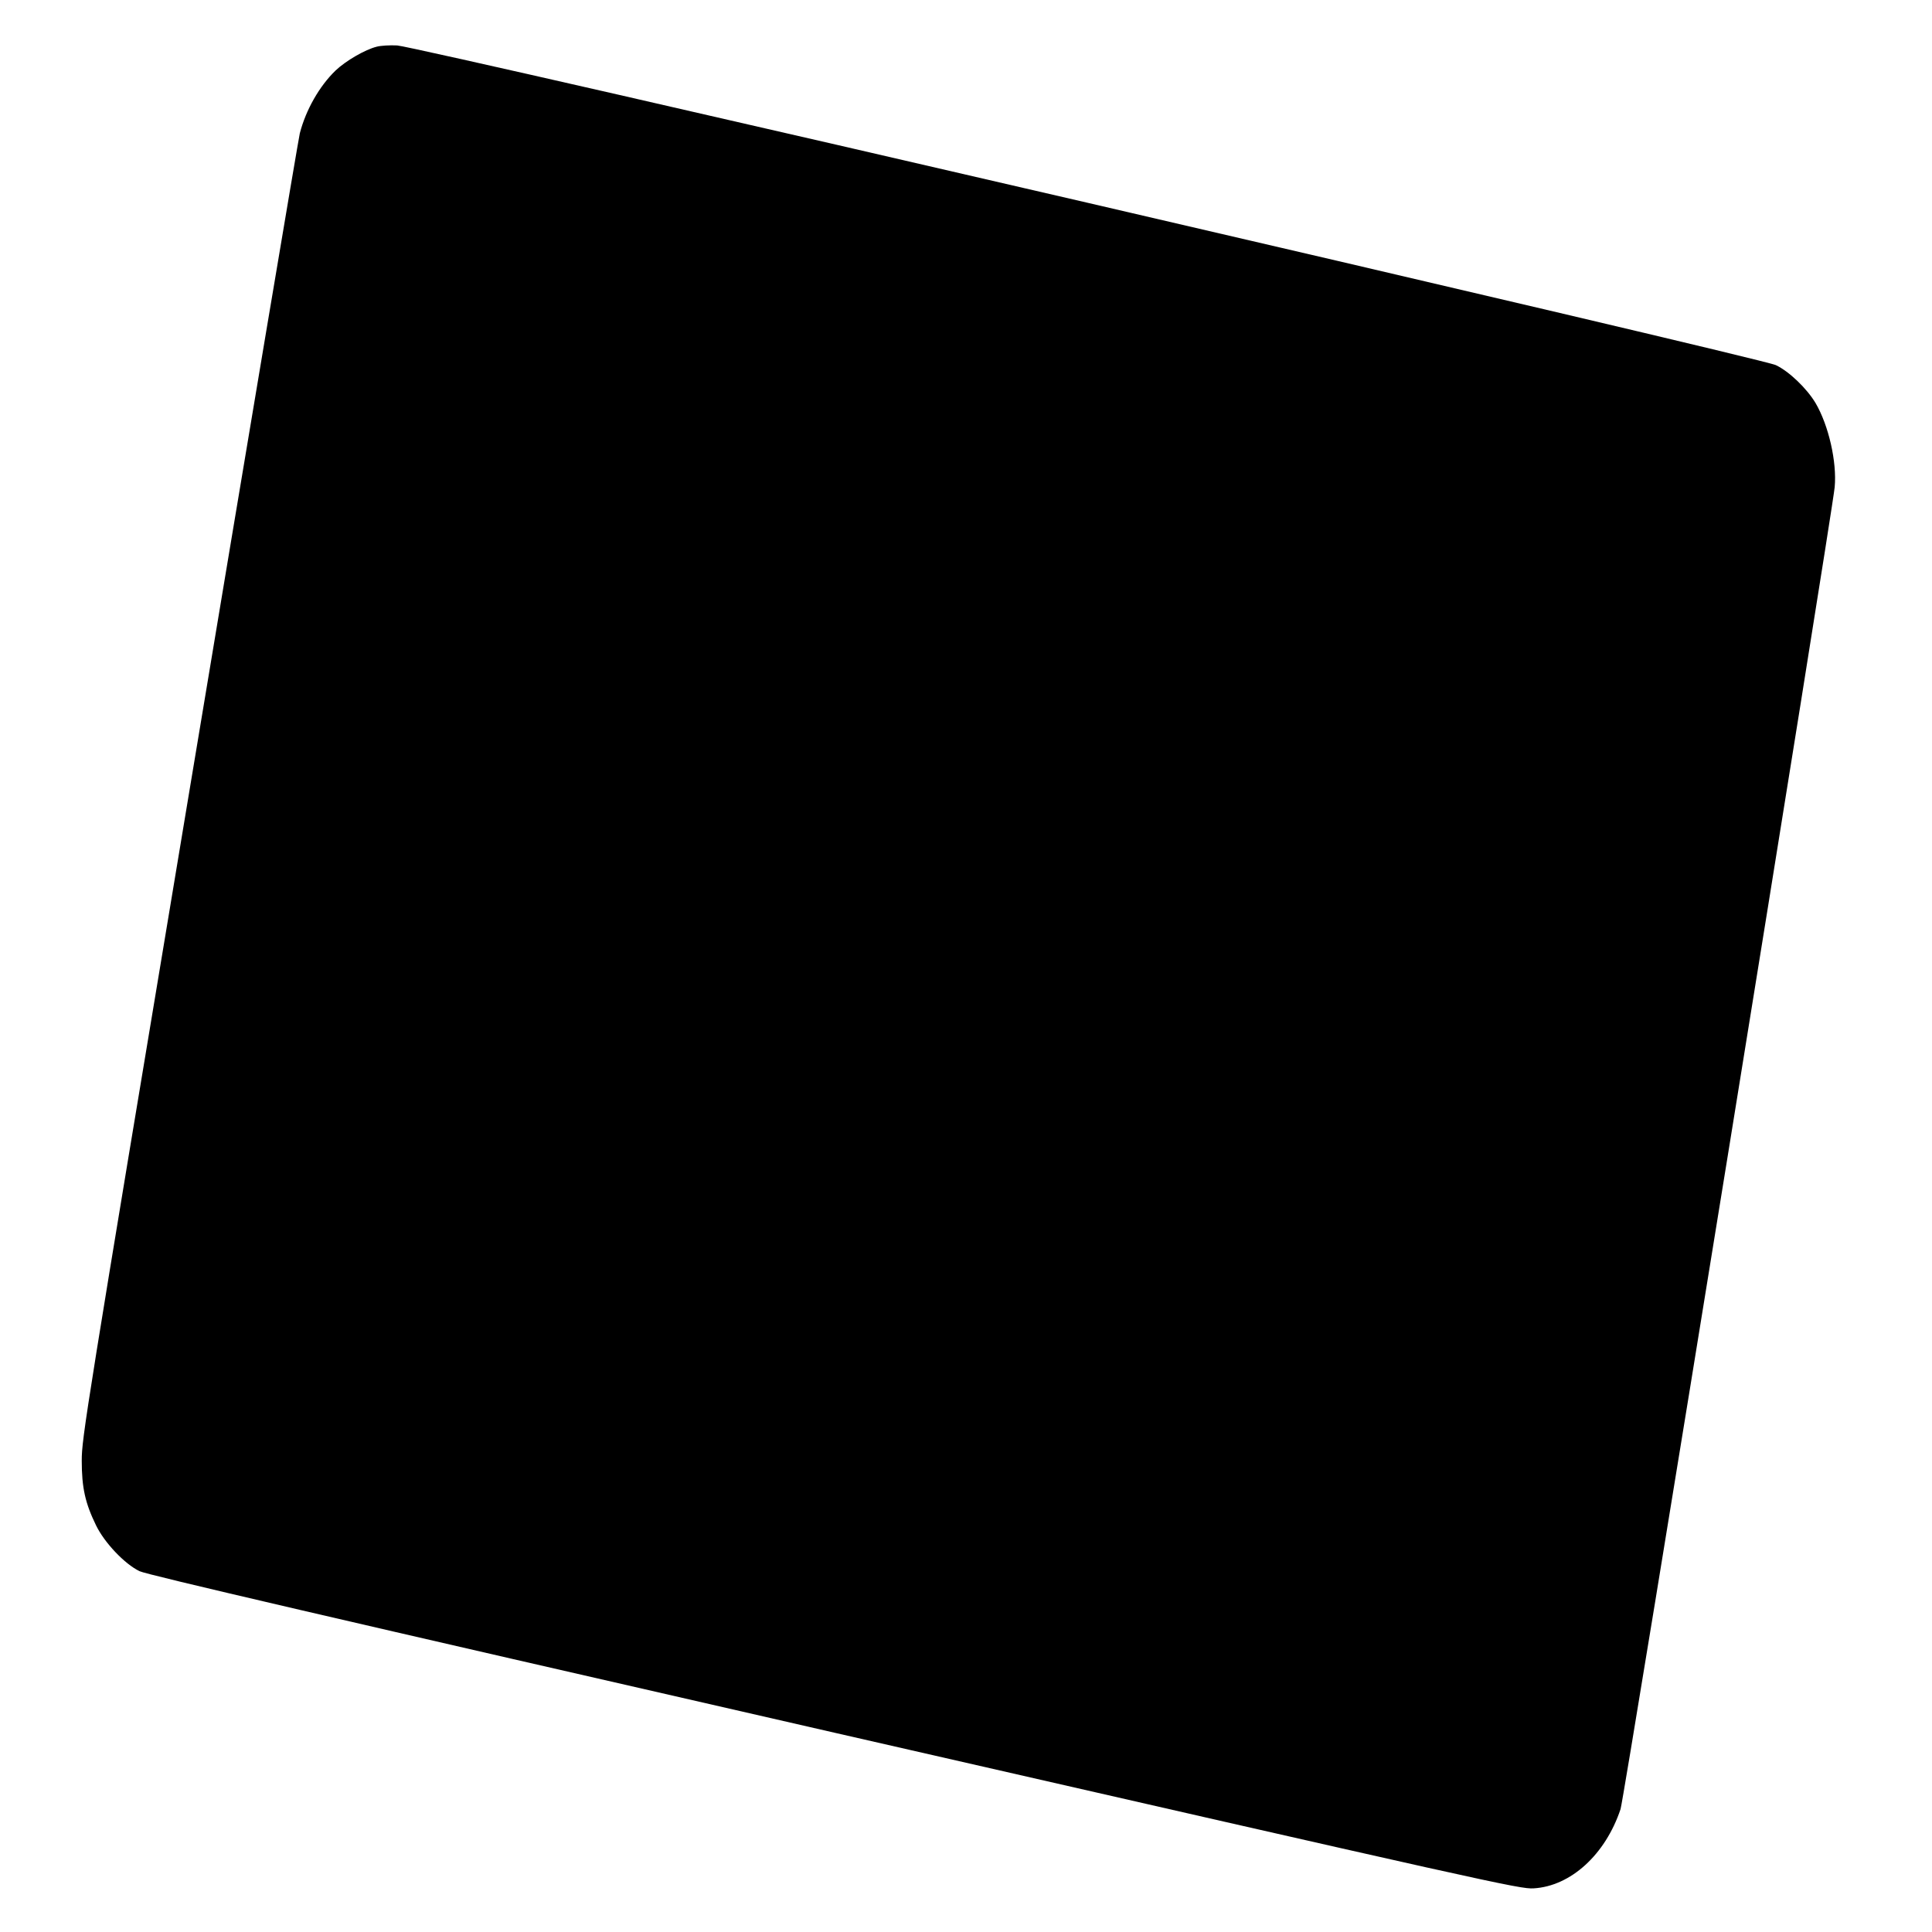
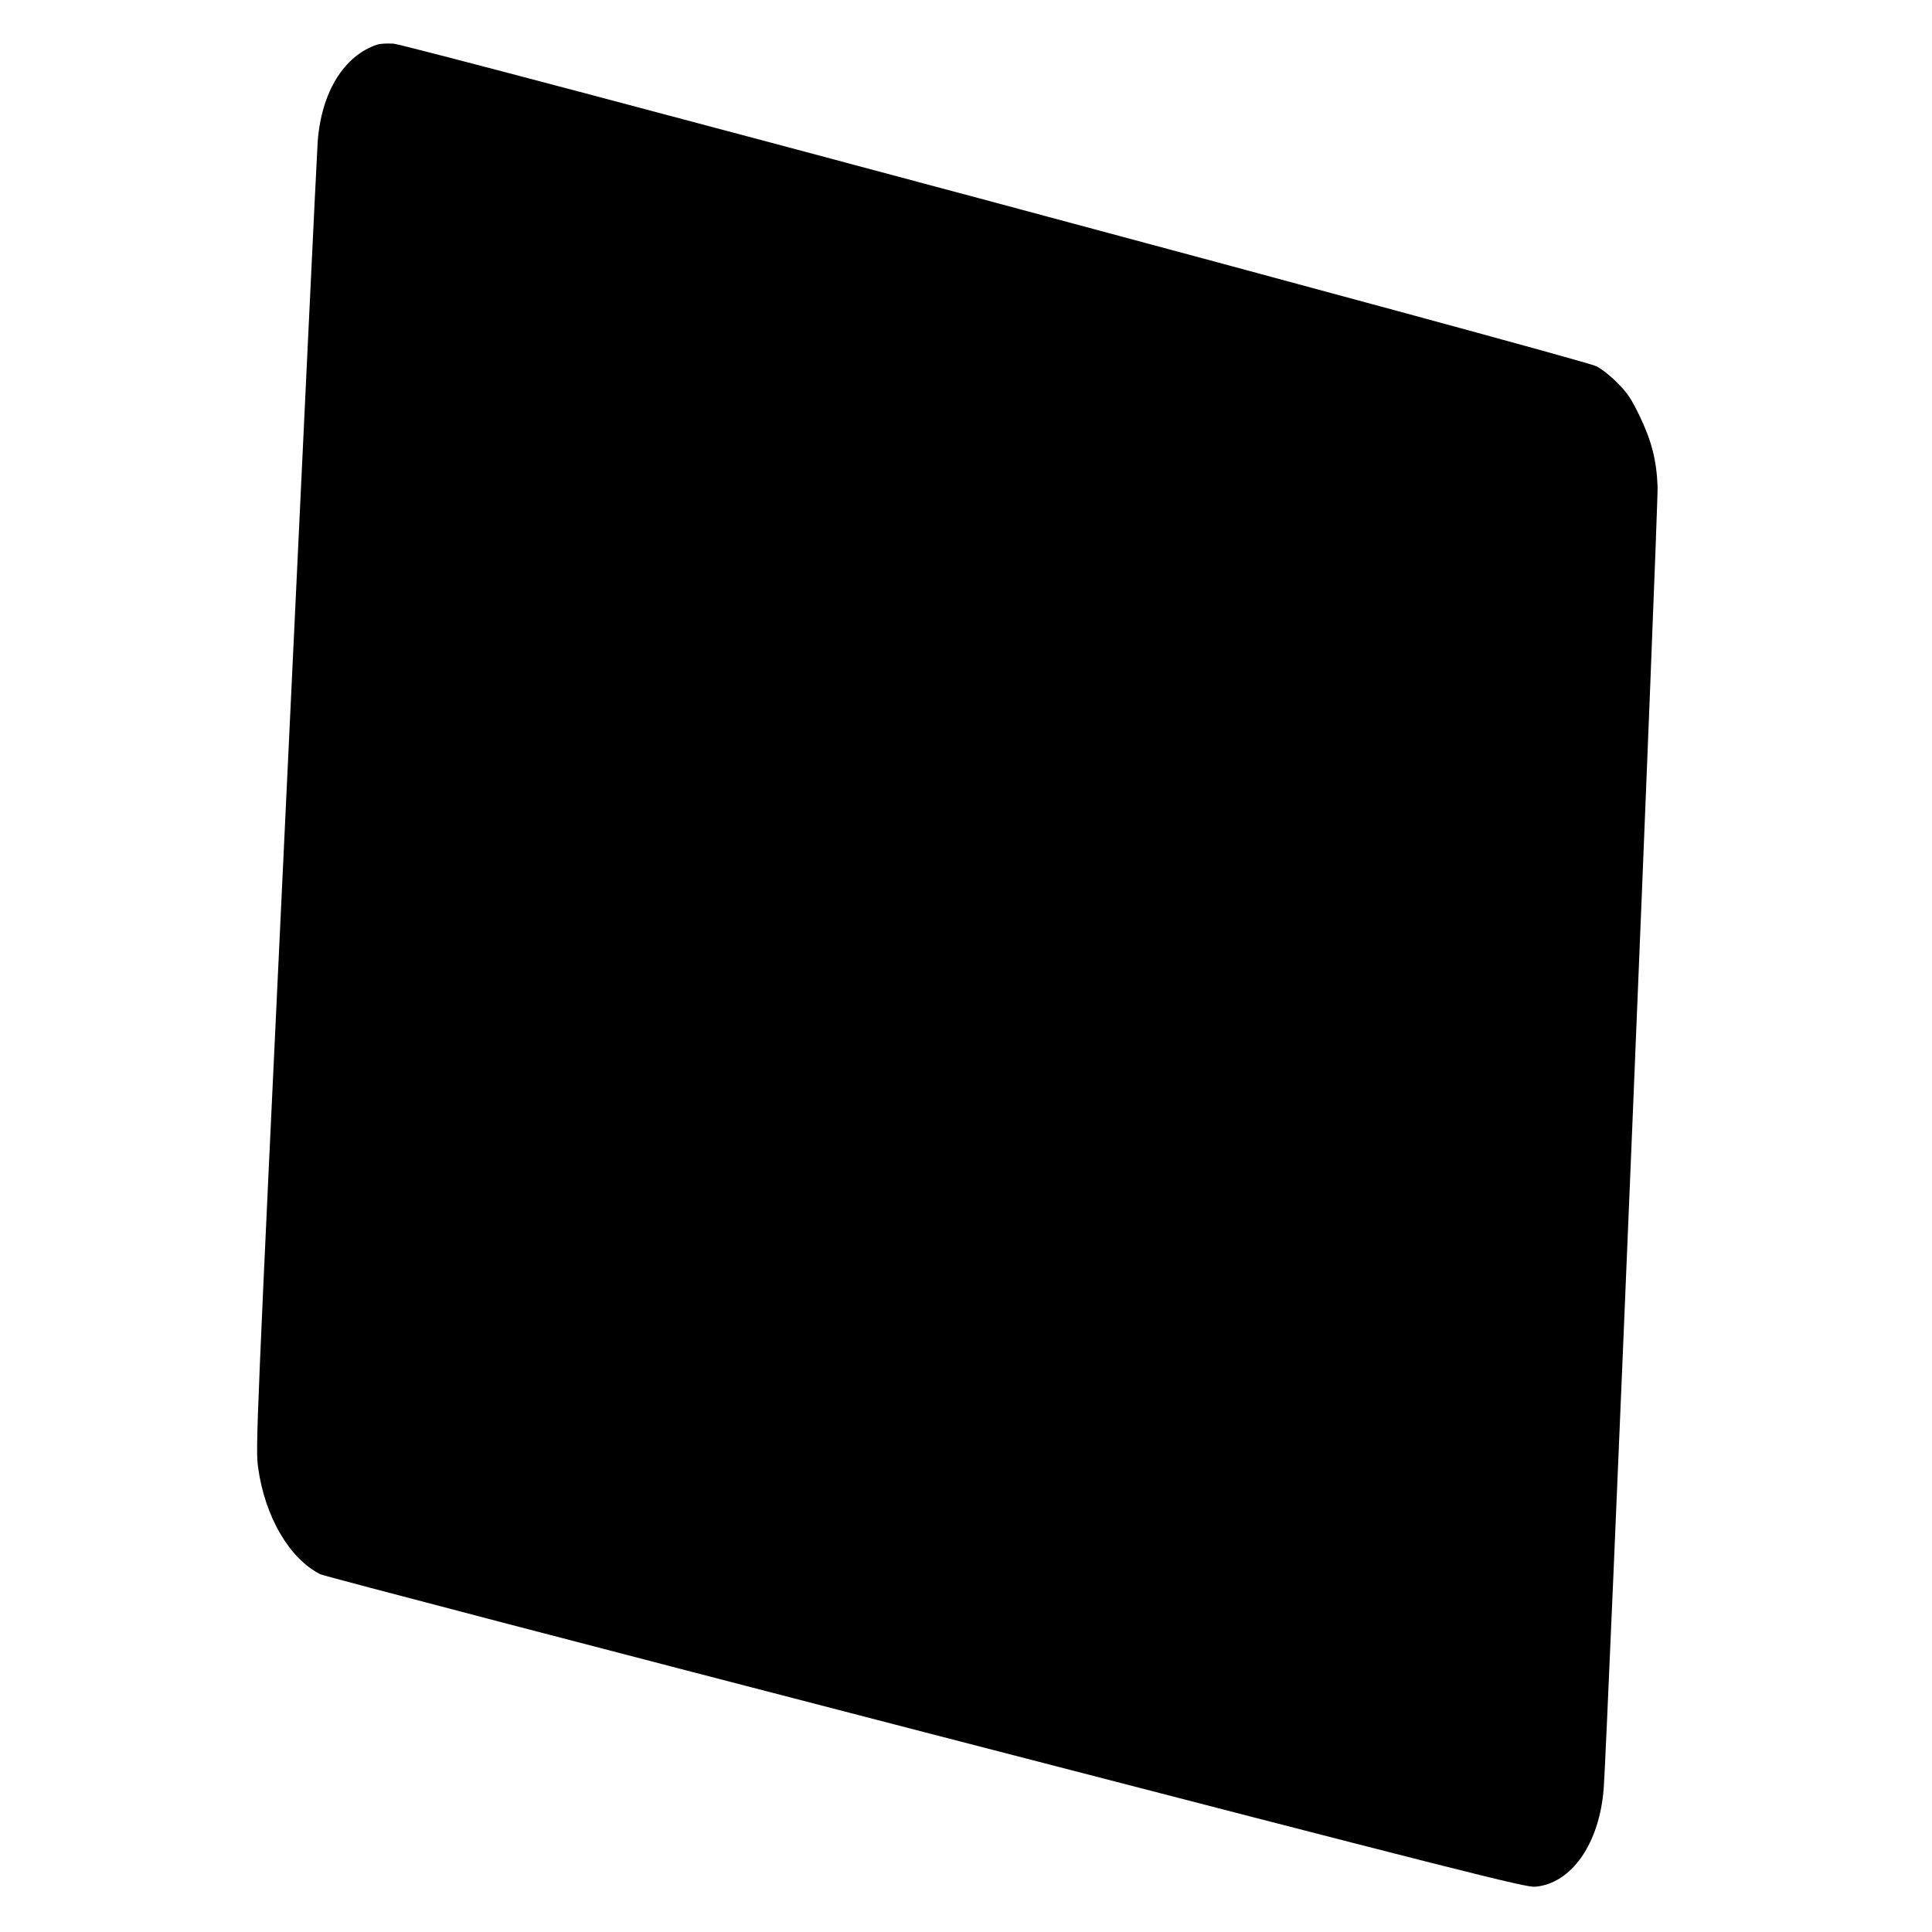
- <svg xmlns="http://www.w3.org/2000/svg" version="1.0" width="1080pt" height="1080pt" viewBox="0 0 1080 1080" preserveAspectRatio="xMidYMid meet">
-   <g transform="translate(0,1080) scale(0.1,-0.1)" fill="#000000" stroke="none">
-     <path d="M2106 10539 c-65 -16 -173 -79 -230 -133 -91 -88 -166 -220 -200 -351 -8 -33 -286 -1687 -617 -3675 -583 -3498 -602 -3619 -602 -3745 0 -151 19 -237 80 -362 47 -97 160 -216 243 -256 41 -20 1055 -256 3885 -903 3685 -842 3833 -875 3908 -870 207 12 401 188 486 443 20 60 1183 7240 1197 7390 13 141 -34 346 -107 470 -49 82 -148 177 -222 212 -86 41 -7595 1781 -7707 1787 -41 2 -92 -1 -114 -7z" />
-   </g>
+ <svg xmlns="http://www.w3.org/2000/svg" width="1080" height="1080" viewBox="0 0 1080 1080" fill="none">
+   <path d="M211.001 24.9C192.301 31 179.701 51.5 177.601 79C177.201 83.7 169.301 249.9 159.901 448.5C143.101 802.8 142.801 809.7 144.301 820.5C148.101 847.8 161.701 871.2 179.001 880C180.901 881 333.301 920.8 517.501 968.5C821.401 1047.2 853.001 1055.2 858.201 1054.7C878.601 1052.9 894.201 1030.4 896.501 999.5C898.401 974.2 927.101 281.9 926.601 272C926.001 257 923.201 246.3 916.401 232.2C912.001 223.1 909.701 219.6 904.201 214.1C900.501 210.3 895.201 206.1 892.301 204.7C884.801 200.8 228.601 25 220.001 24.4C216.401 24.2 212.401 24.4 211.001 24.9Z" fill="black" />
</svg>
